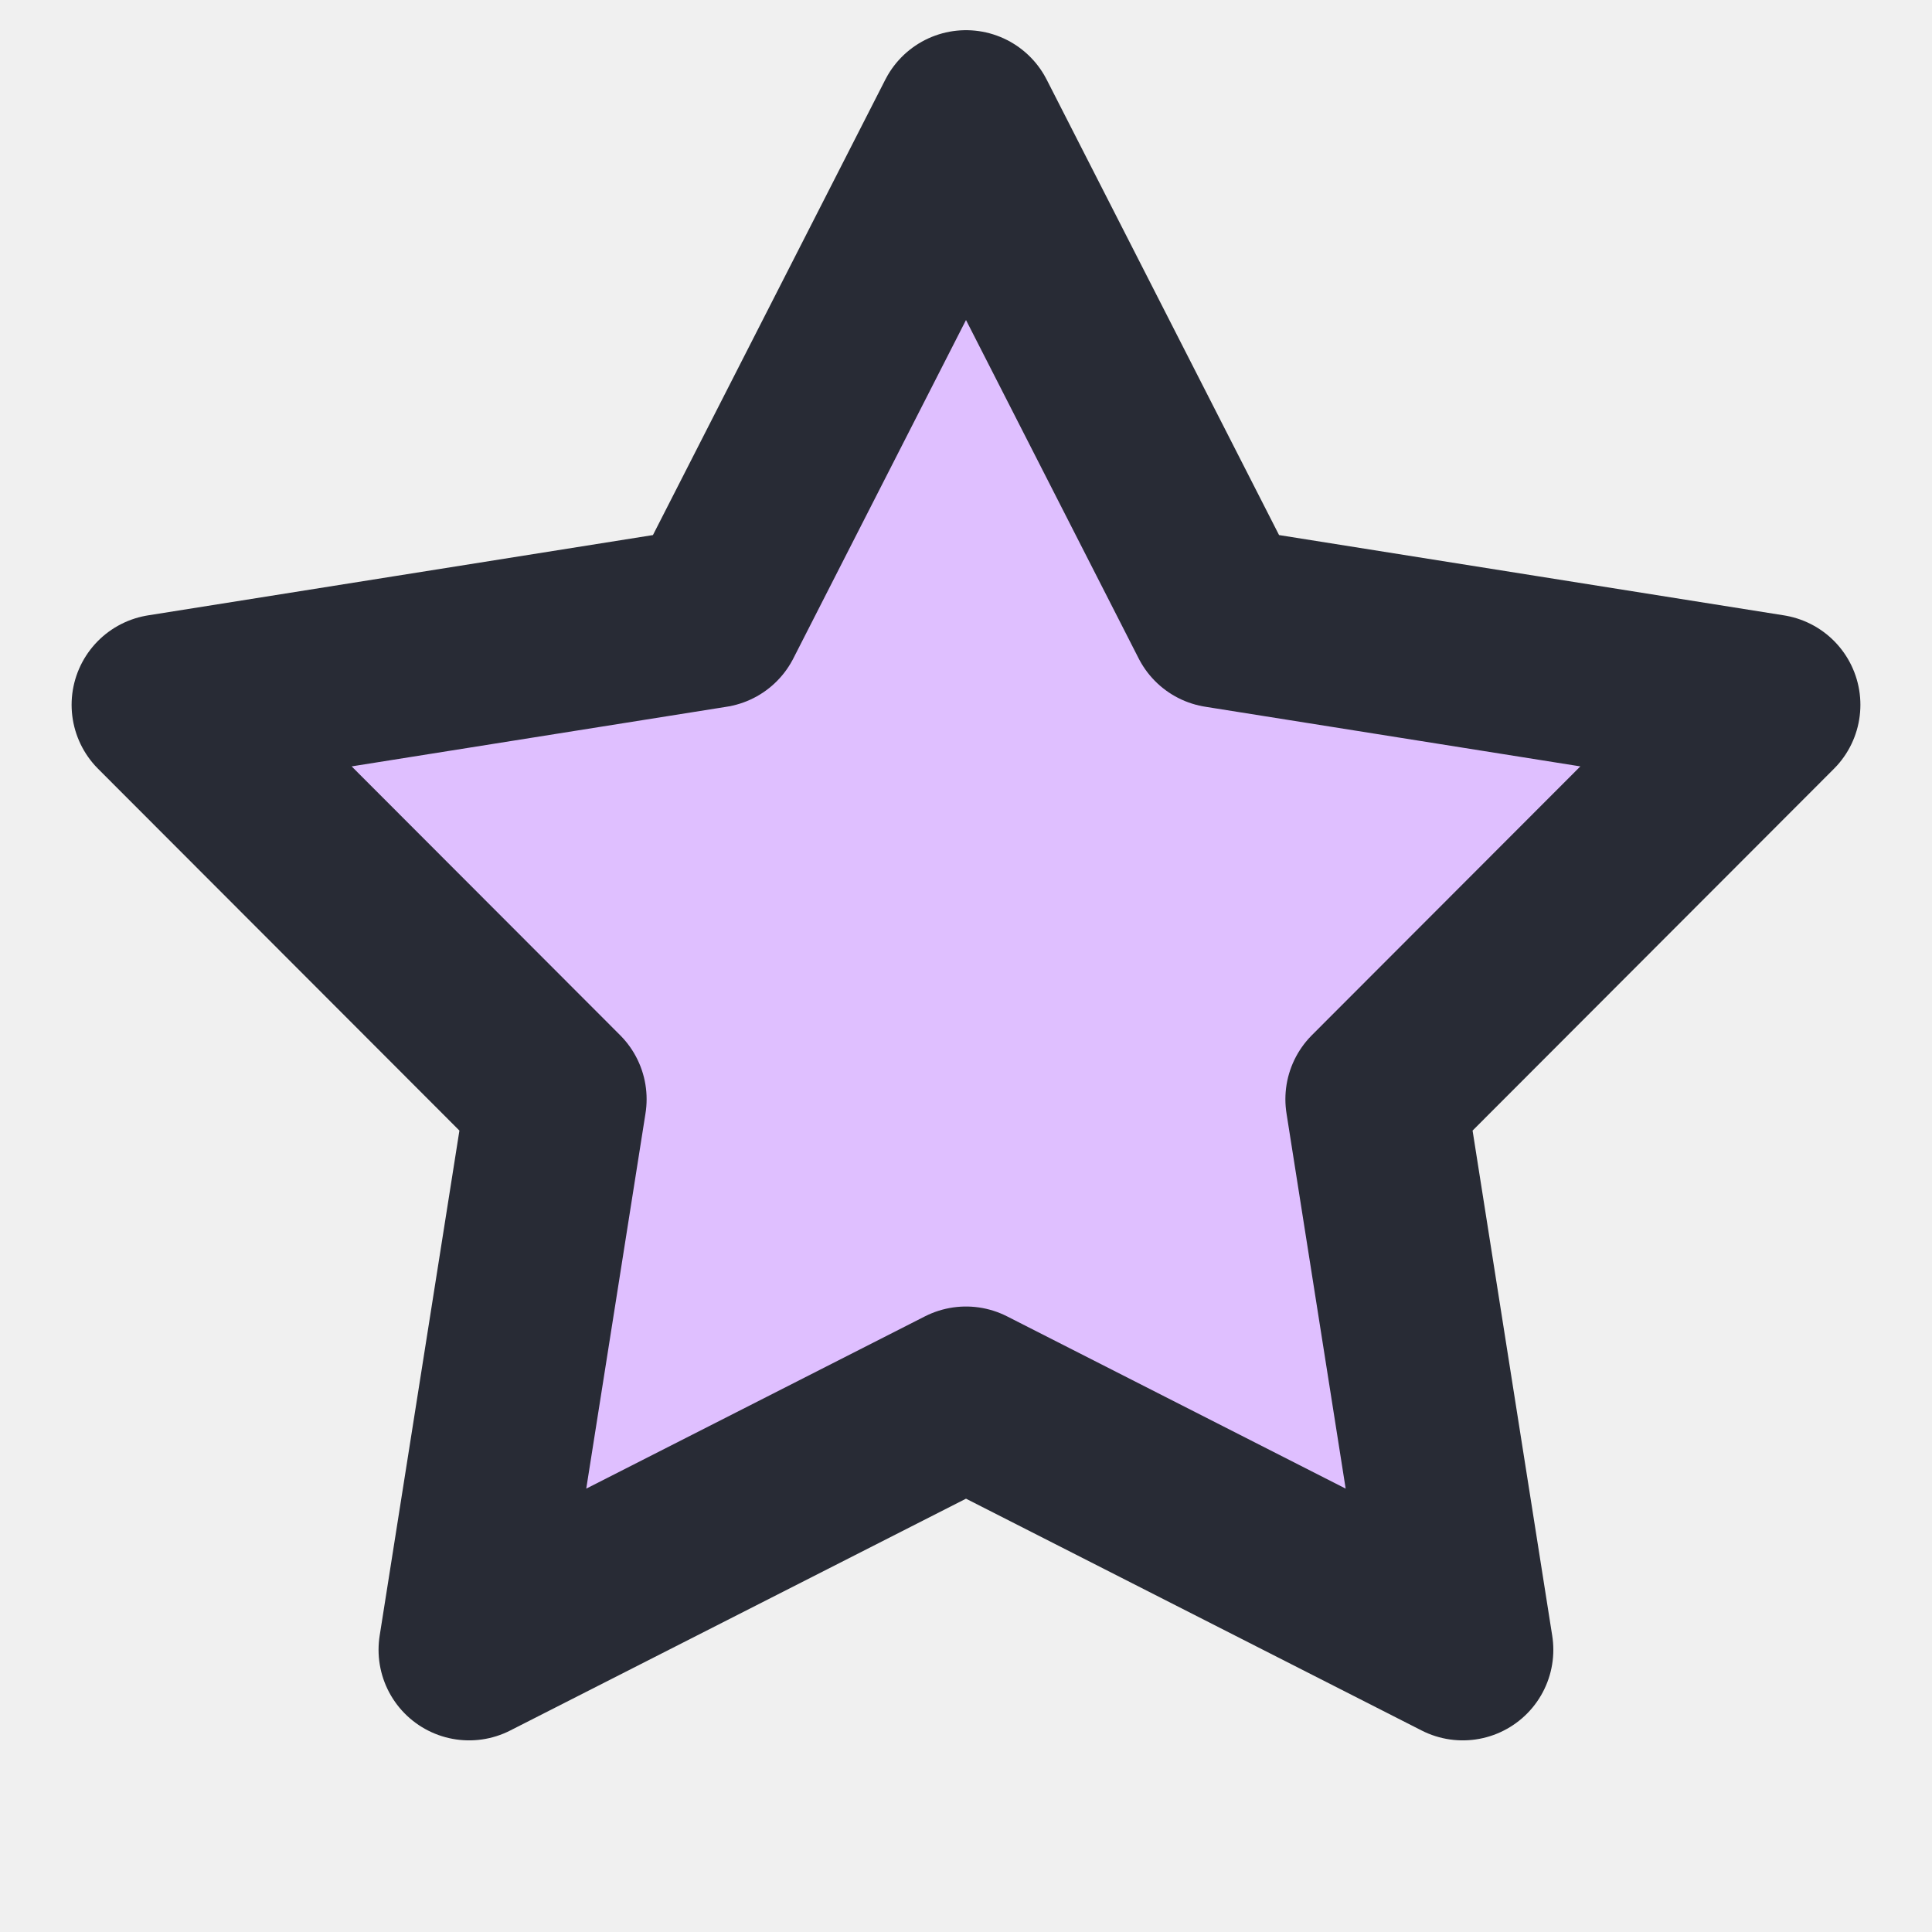
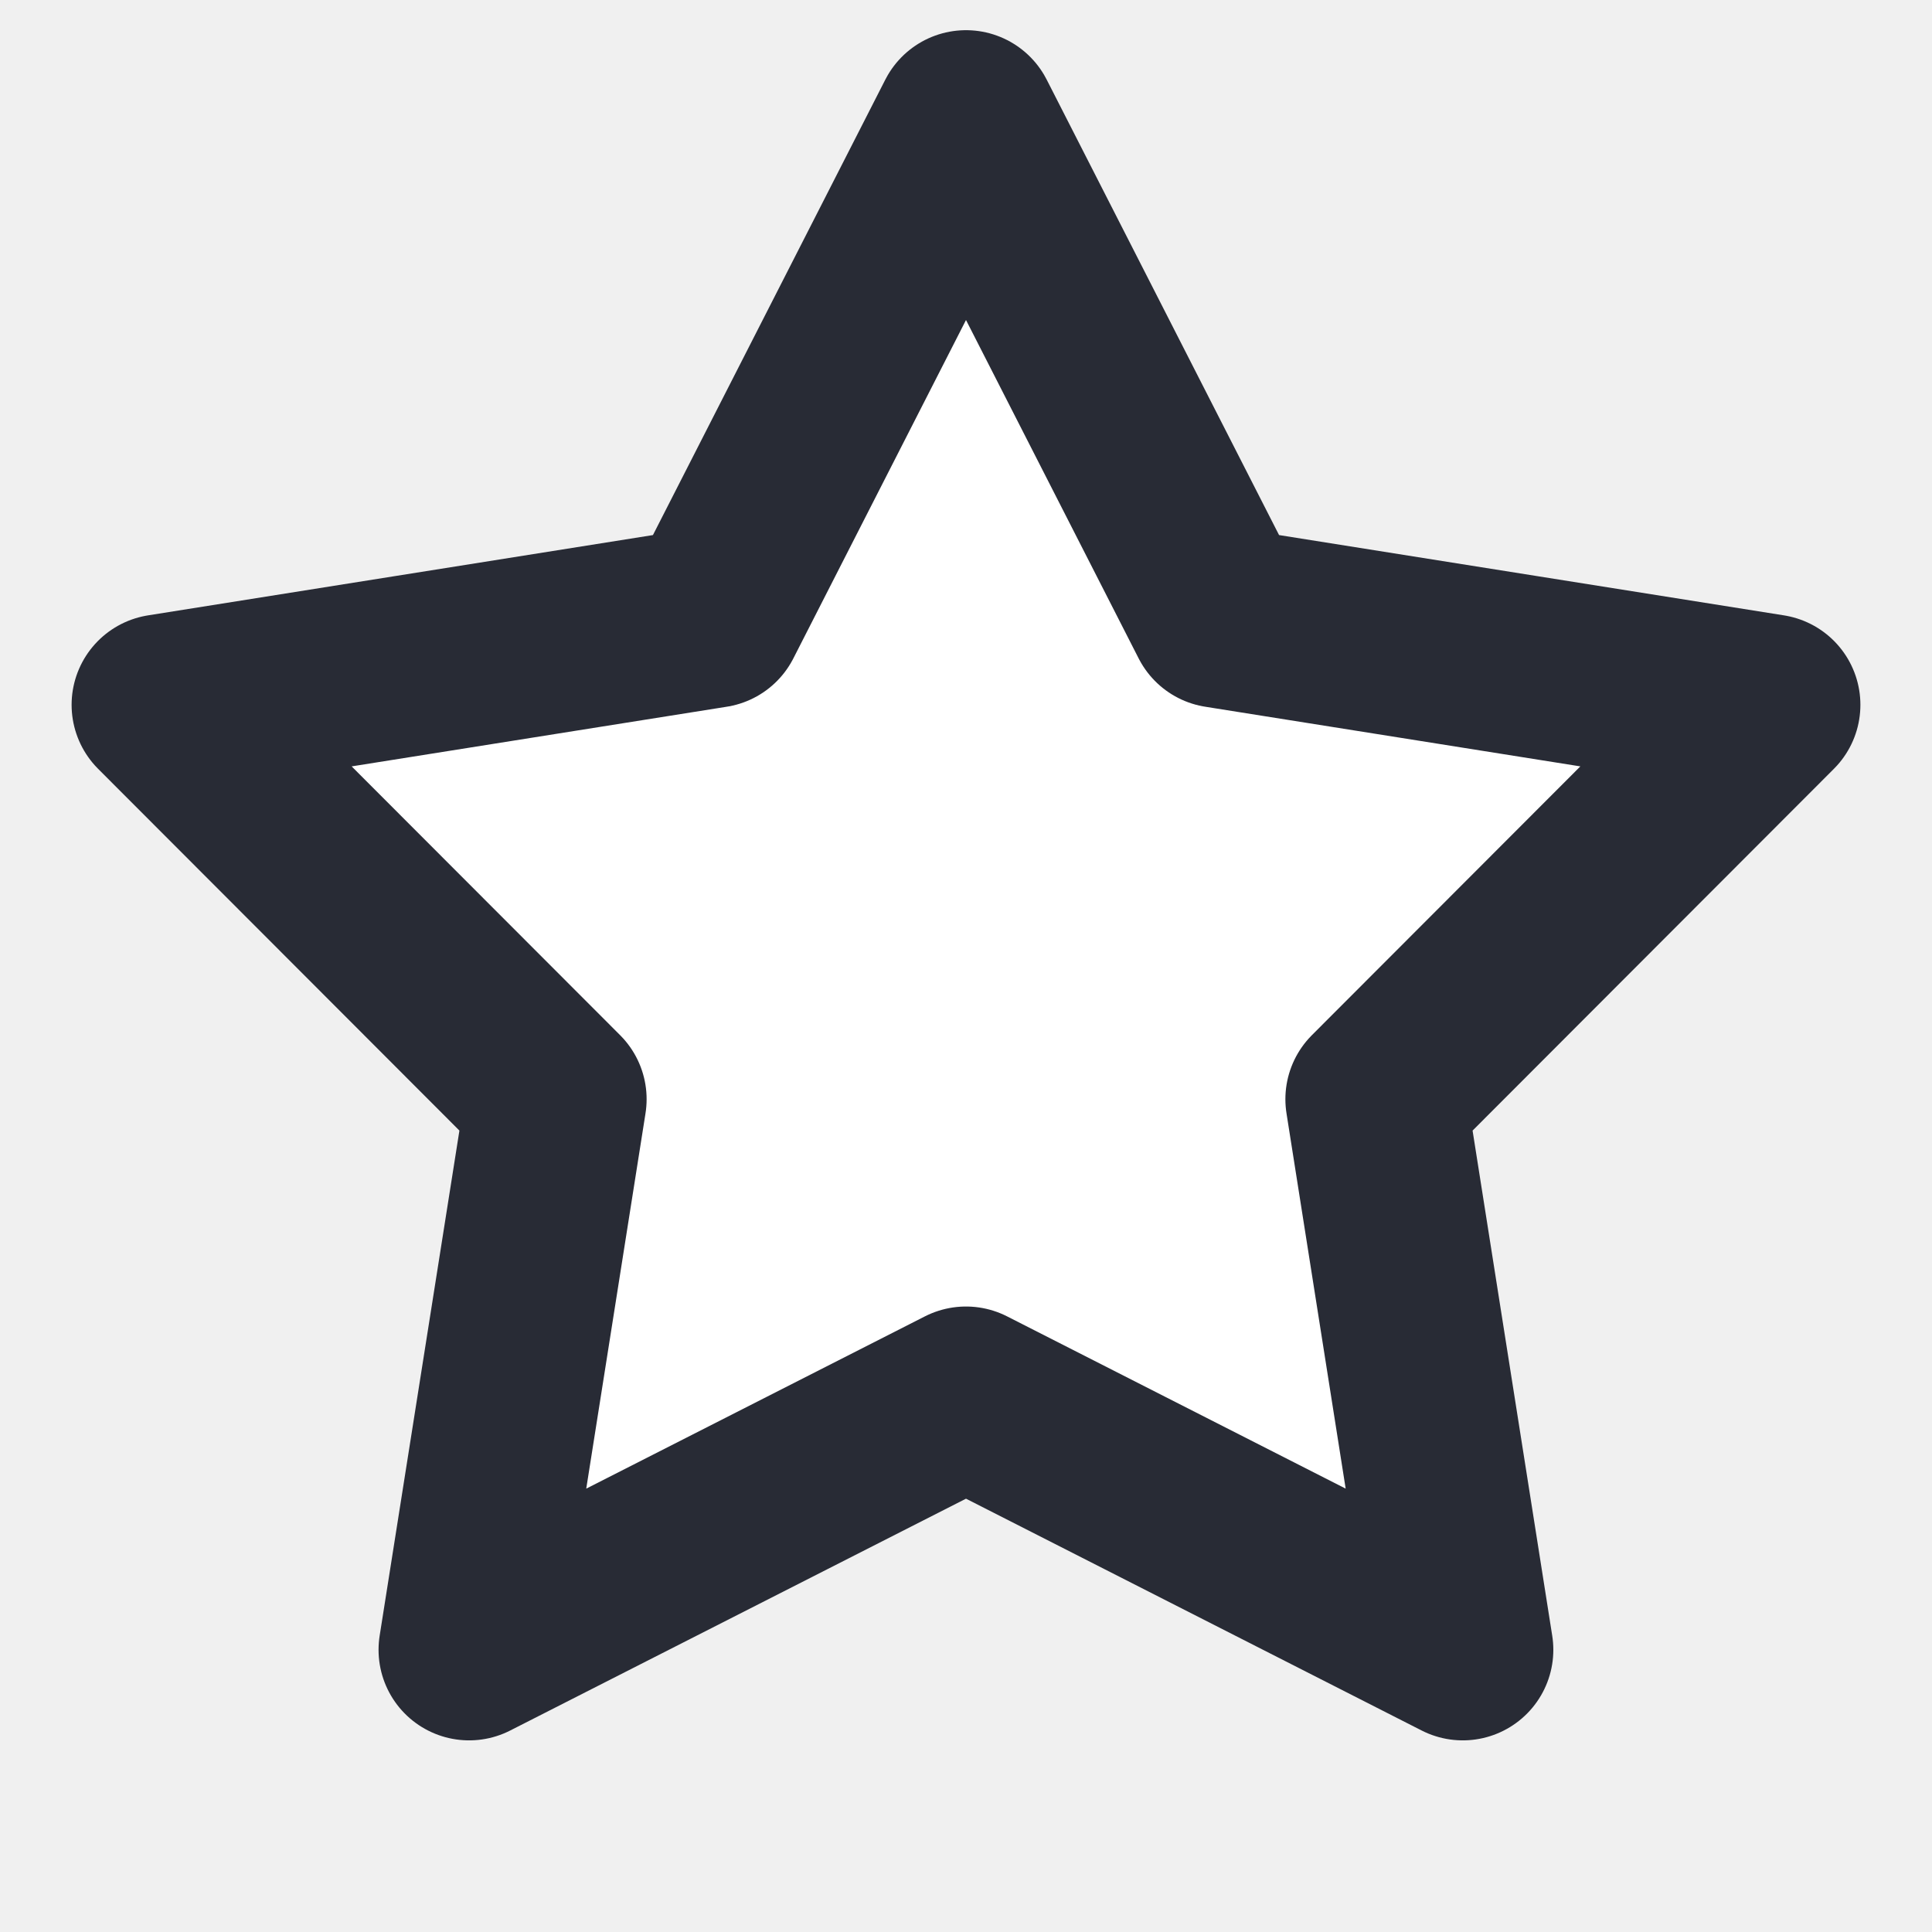
<svg xmlns="http://www.w3.org/2000/svg" width="16" height="16" viewBox="0 0 16 16" fill="none">
-   <path d="M8 1L10.098 5.112L14.657 5.837L11.395 9.103L12.114 13.663L8 11.57L3.885 13.663L4.605 9.103L1.343 5.837L5.902 5.112L8 1Z" fill="#DFBFFF" stroke="#282B35" stroke-width="1.5" stroke-linejoin="round" />
+   <path d="M8 1L10.098 5.112L14.657 5.837L11.395 9.103L12.114 13.663L8 11.57L3.885 13.663L4.605 9.103L1.343 5.837L5.902 5.112L8 1Z" fill="white" stroke="#282B35" stroke-width="1.5" stroke-linejoin="round" />
</svg>
